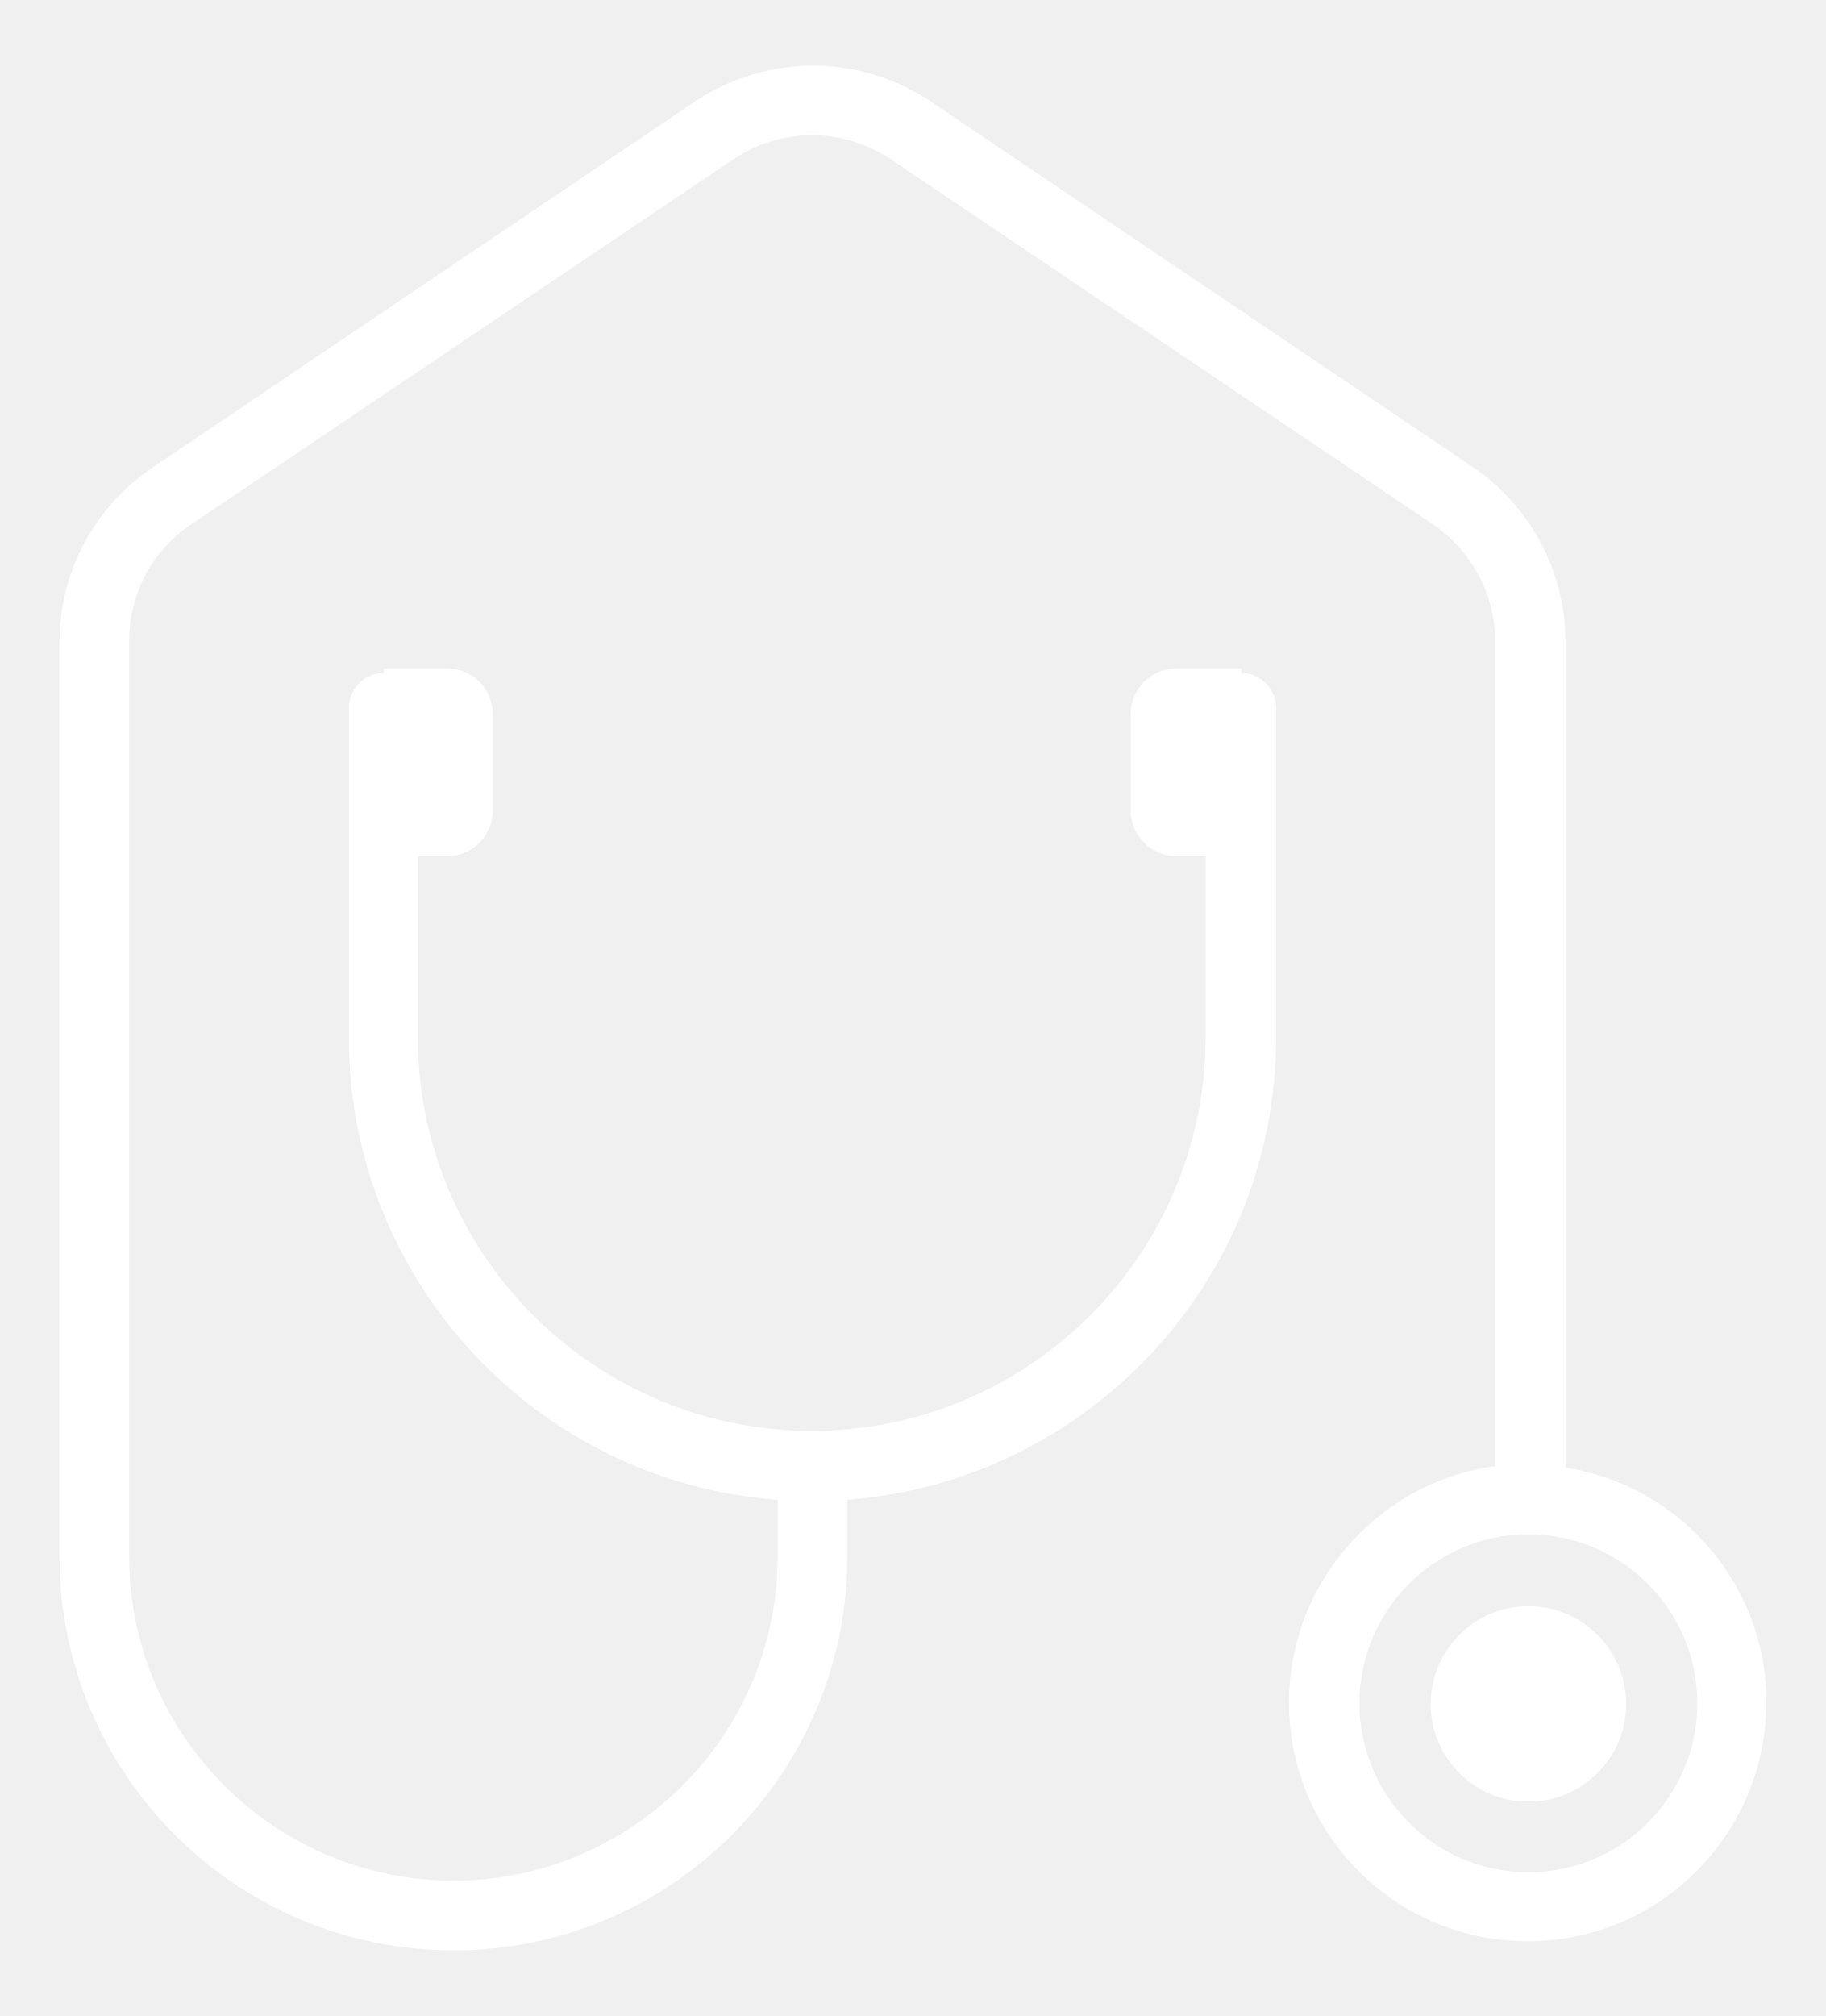
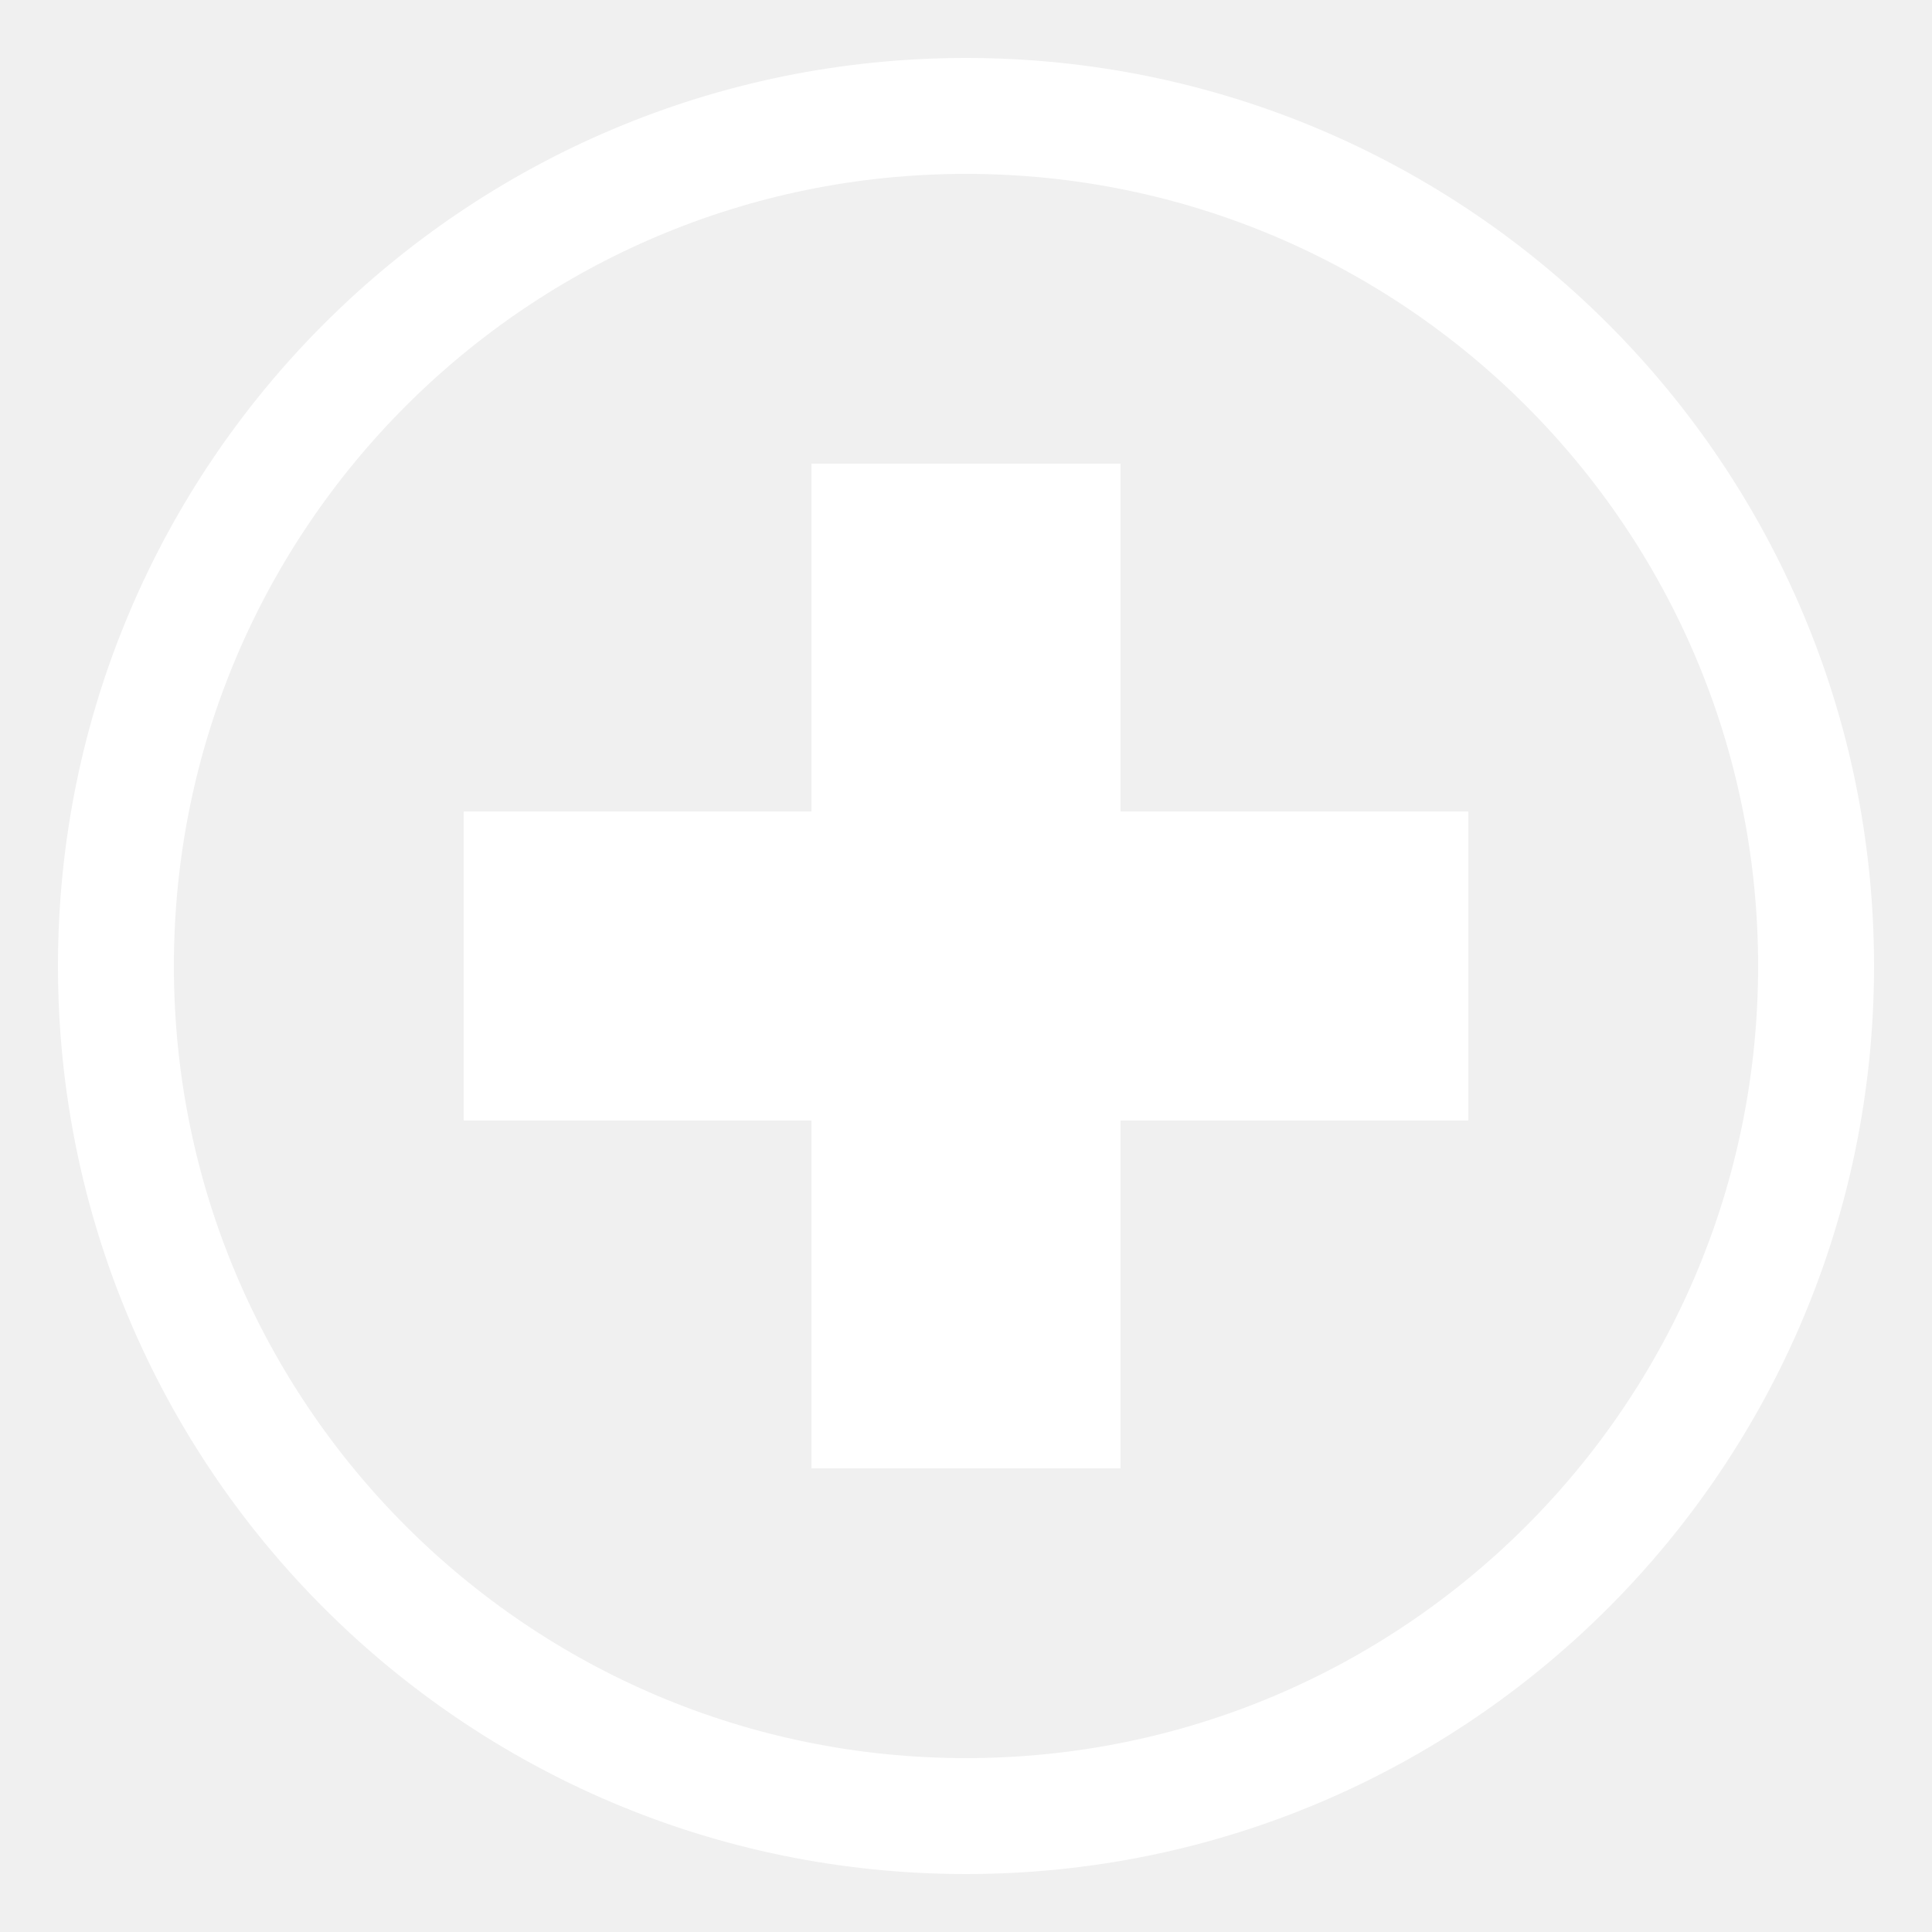
- <svg xmlns="http://www.w3.org/2000/svg" viewBox="762 0 431.327 476.148" xml:space="preserve" version="1.1" id="svg4" width="431.327" height="476.148">
-   <defs id="defs4" />
-   <linearGradient id="a" gradientUnits="userSpaceOnUse" x1="626.695" y1="707.496" x2="1641.942" y2="-578.481" gradientTransform="matrix(1,0,0,-1,0,650)">
-     <stop offset="0" style="stop-color:#00c6ff" id="stop1" />
-     <stop offset="1" style="stop-color:#0072ff" id="stop2" />
-   </linearGradient>
-   <linearGradient id="b" gradientUnits="userSpaceOnUse" x1="628.081" y1="708.59" x2="1643.331" y2="-577.391" gradientTransform="matrix(1,0,0,-1,0,650)">
-     <stop offset="0" style="stop-color:#00c6ff" id="stop3" />
-     <stop offset="1" style="stop-color:#0072ff" id="stop4" />
-   </linearGradient>
-   <g id="g1" transform="matrix(1.789754,0,0,1.789754,-779.9819,-330.8016)">
-     <path class="st0" d="M 1068.209,378.507 V 269.52 c 0,-9.2 -4.6,-17.9 -12.3,-23.1 l -71.5,-48.2 c -9.4,-6.3 -21.6,-6.3 -31.1,0 l -71.6,48.3 c -7.7,5.2 -12.3,13.8 -12.3,23 v 120.687 c 0,28.7 23.3,52 52,52 28.7,0 52,-23.3 52,-52 v -7.455 c 31.6,-2.4 56.6,-28.8 56.6,-61 v -43.517 c 0,-2.5 -2.1,-4.6 -4.6,-4.6 v -0.6 h -8.5 c -3.4,0 -6.1,2.7 -6.1,6.1 v 12.6 c 0,3.4 2.7,6.1 6.1,6.1 h 3.8 v 23.817 c 0,28.7 -23.3,52 -52,52 -28.7,0 -52,-23.3 -52,-52 v -23.817 h 3.8 c 3.4,0 6.1,-2.7 6.1,-6.1 v -12.6 c 0,-3.4 -2.7,-6.1 -6.1,-6.1 h -8.3 v 0.6 c -2.5,0 -4.6,2.1 -4.6,4.6 v 43.517 c 0,32.2 25,58.7 56.6,61 v 7.455 c 0,23.6 -19.2,42.8 -42.8,42.8 -23.6,0 -42.8,-19.2 -42.8,-42.8 V 269.42 c 0,-6.2 3,-11.9 8.2,-15.4 l 71.6,-48.2 c 6.3,-4.2 14.4,-4.2 20.7,0 l 71.6,48.2 c 5.1,3.5 8.2,9.2 8.2,15.4 v 108.887 c -15.3,2.1 -27.2,15.3 -27.2,31.2 0,17.4 14.1,31.5 31.5,31.5 17.4,0 31.5,-14.1 31.5,-31.5 0.1,-15.6 -11.5,-28.7 -26.5,-31 z m -4.9,53.4 c -12.3,0 -22.3,-10 -22.3,-22.3 0,-12.3 10,-22.3 22.3,-22.3 12.3,0 22.3,10 22.3,22.3 0,12.3 -10,22.3 -22.3,22.3 z" id="path70" style="fill:#ffffff" />
-     <circle id="circle70" class="st1" cx="1063.31" cy="409.694" r="12.9" style="fill:#ffffff;fill-opacity:1" />
-   </g>
+ <svg xmlns="http://www.w3.org/2000/svg" viewBox="0 0 200 200" width="200" height="200">
+   <circle cx="100" cy="100" r="88" fill="none" stroke="#ffffff" stroke-width="12" />
+   <path d="M84 48h32v36h36v32h-36v36H84v-36H48V84h36z" fill="#ffffff" />
</svg>
